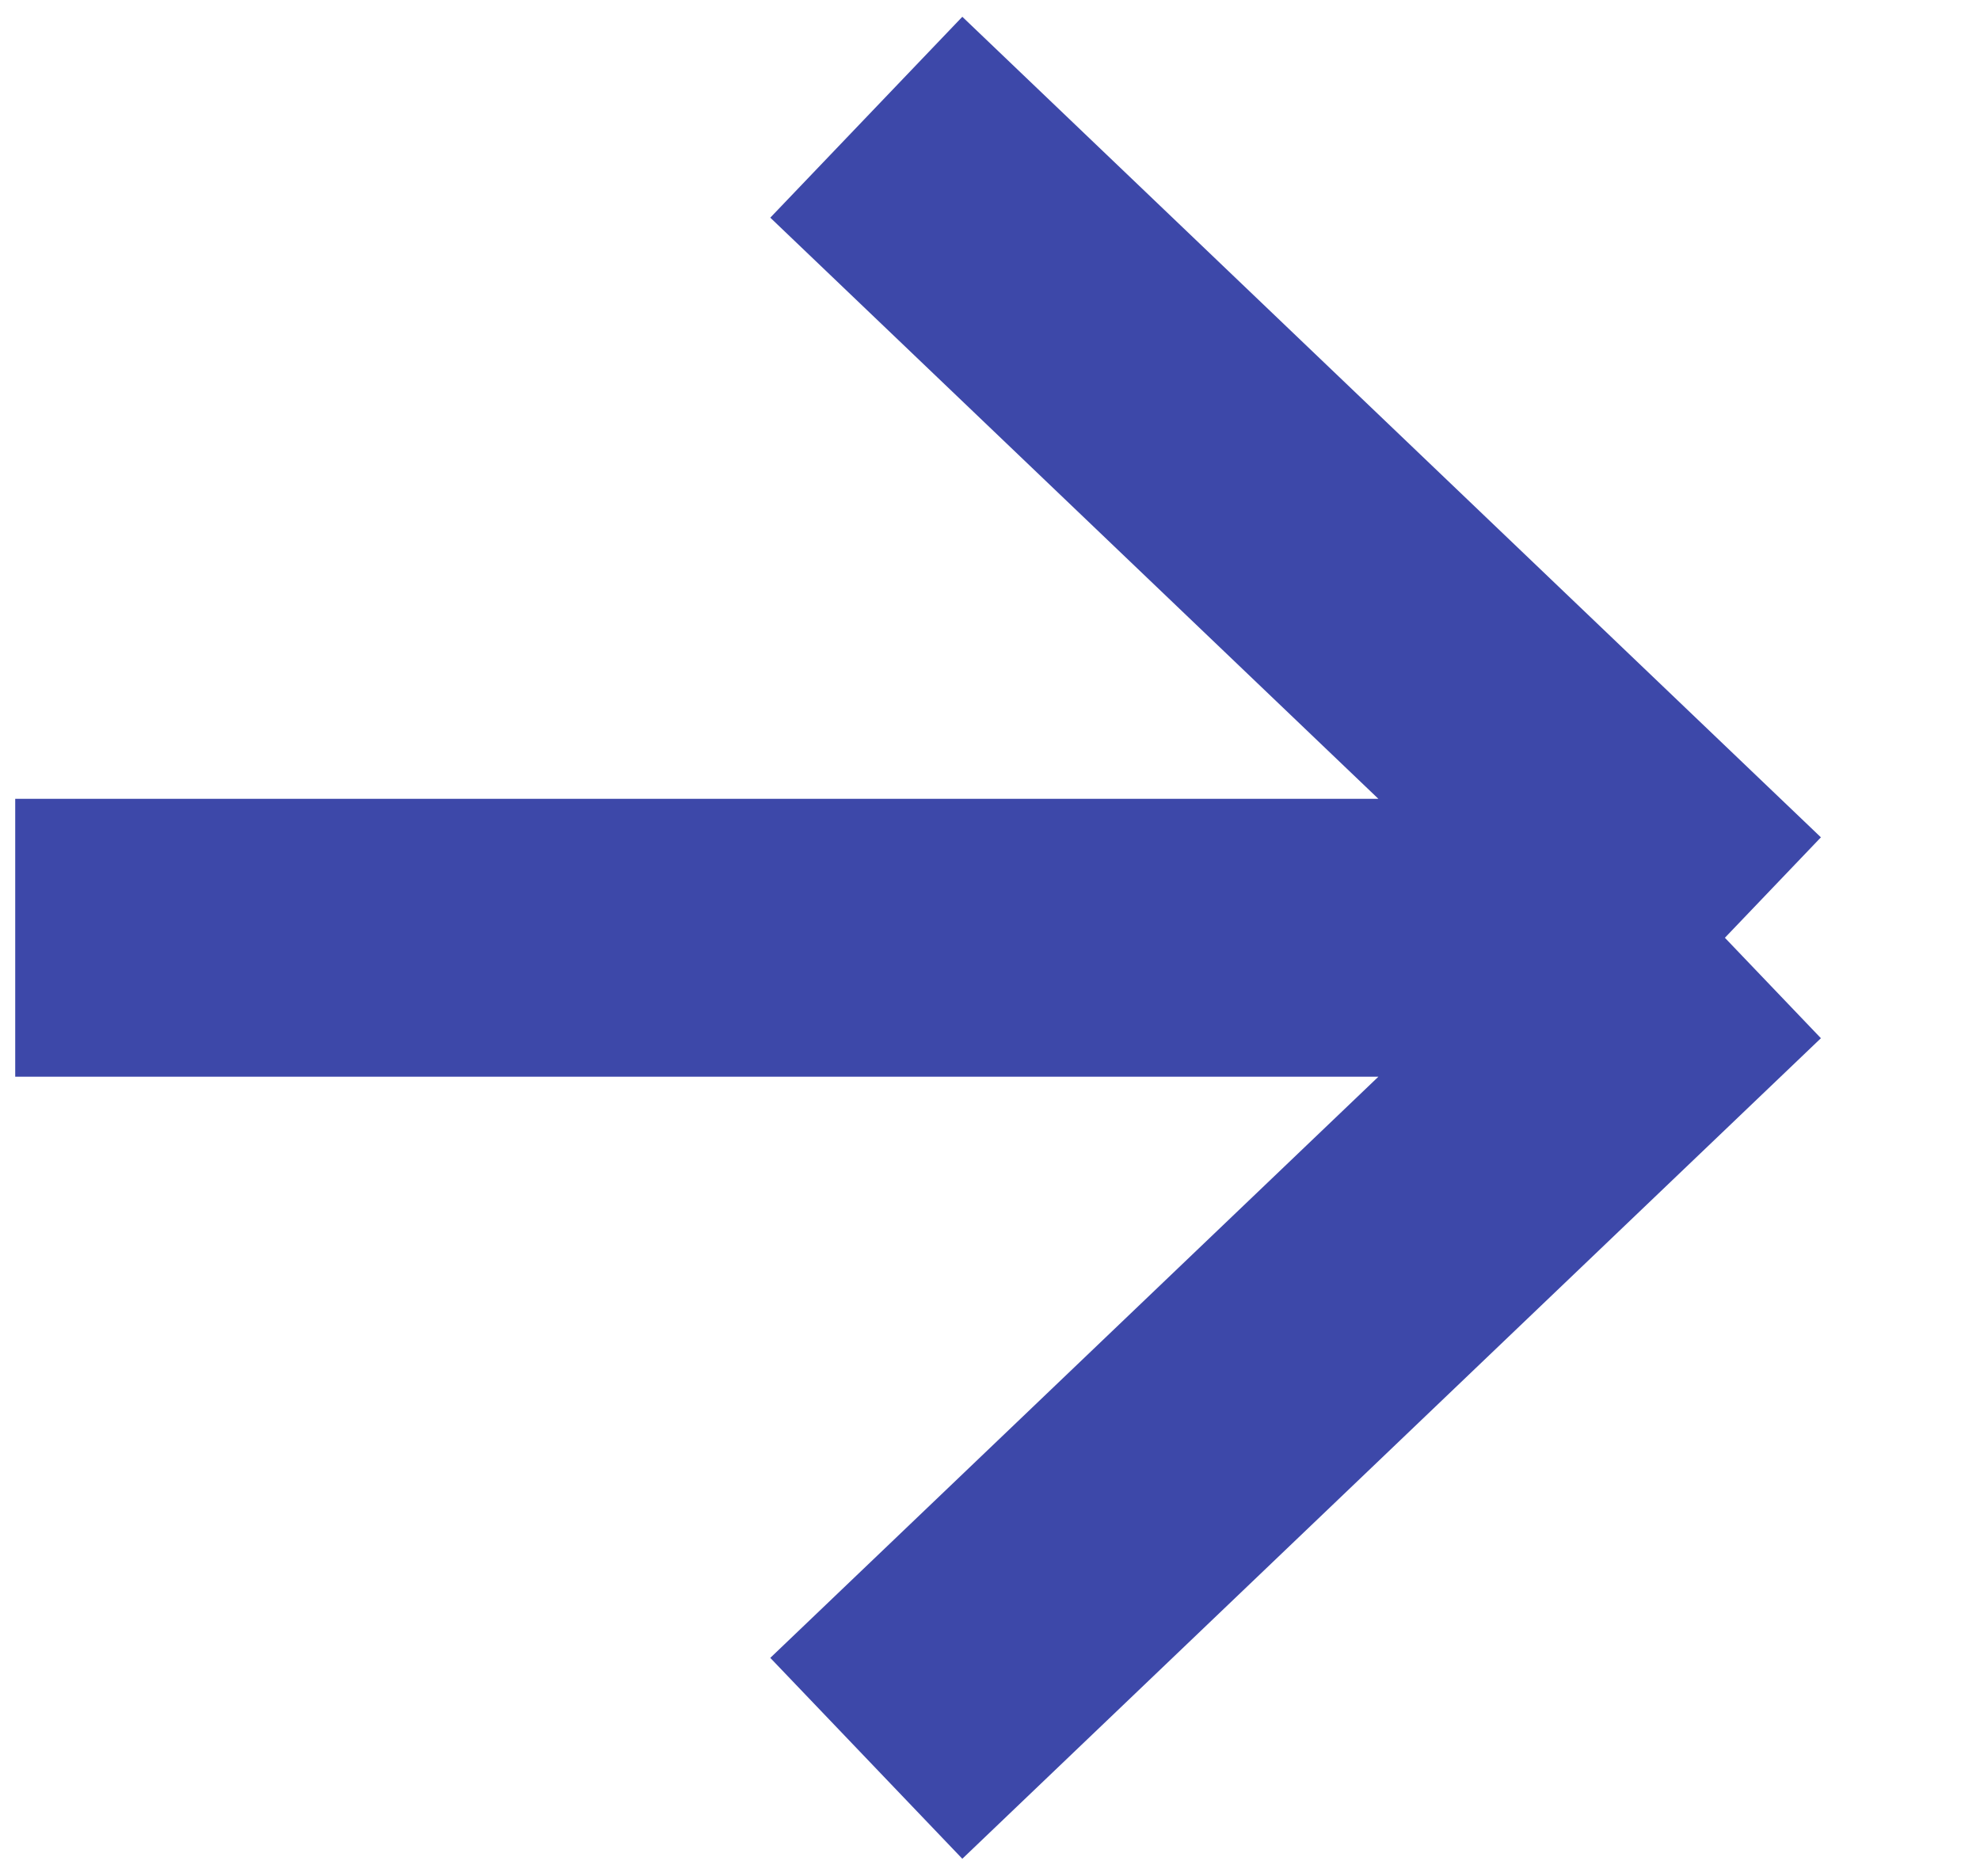
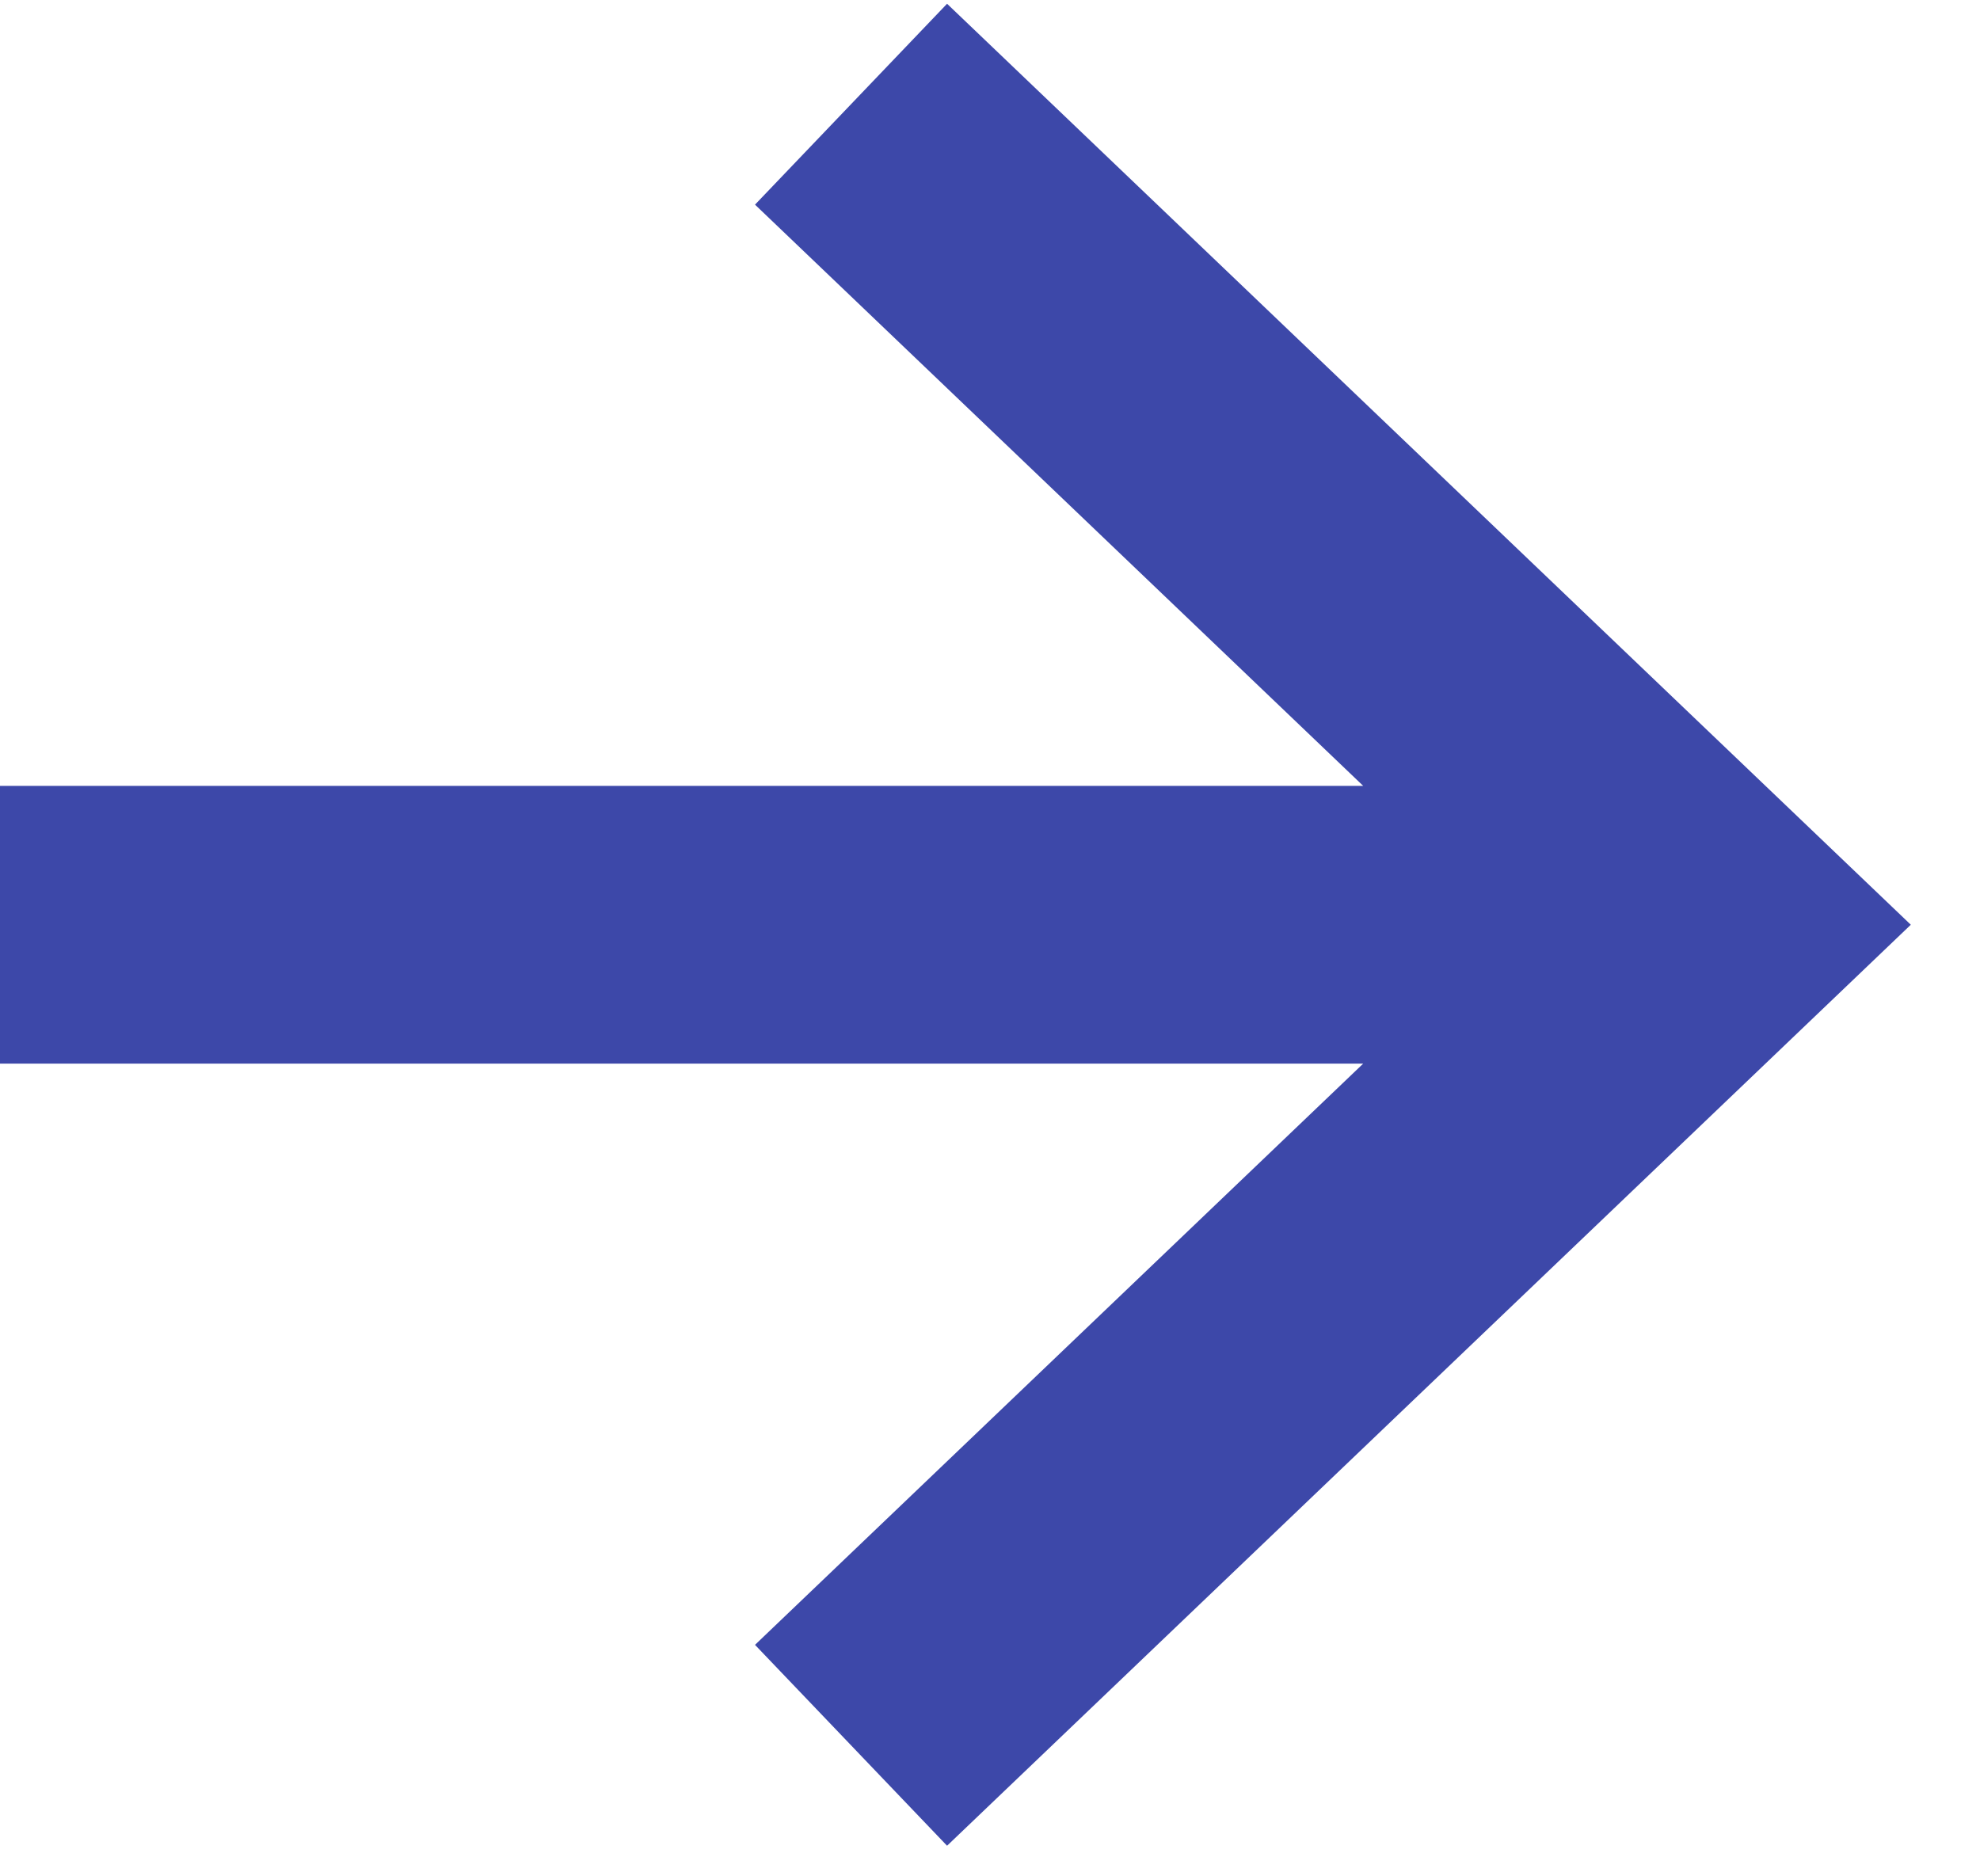
<svg xmlns="http://www.w3.org/2000/svg" width="19" height="18" viewBox="0 0 19 18" fill="none">
-   <path d="M0.146 9H16.552M16.552 9L8.313 1.125M16.552 9L8.313 16.875" stroke="#3D48A9" stroke-width="2.667" />
+   <path fill-rule="evenodd" clip-rule="evenodd" d="M9.088 0.036L18.336 8.875L9.088 17.714L7.245 15.786L13.081 10.208H0V7.542H13.081L7.245 1.964L9.088 0.036Z" fill="#3D48A9" />
</svg>
